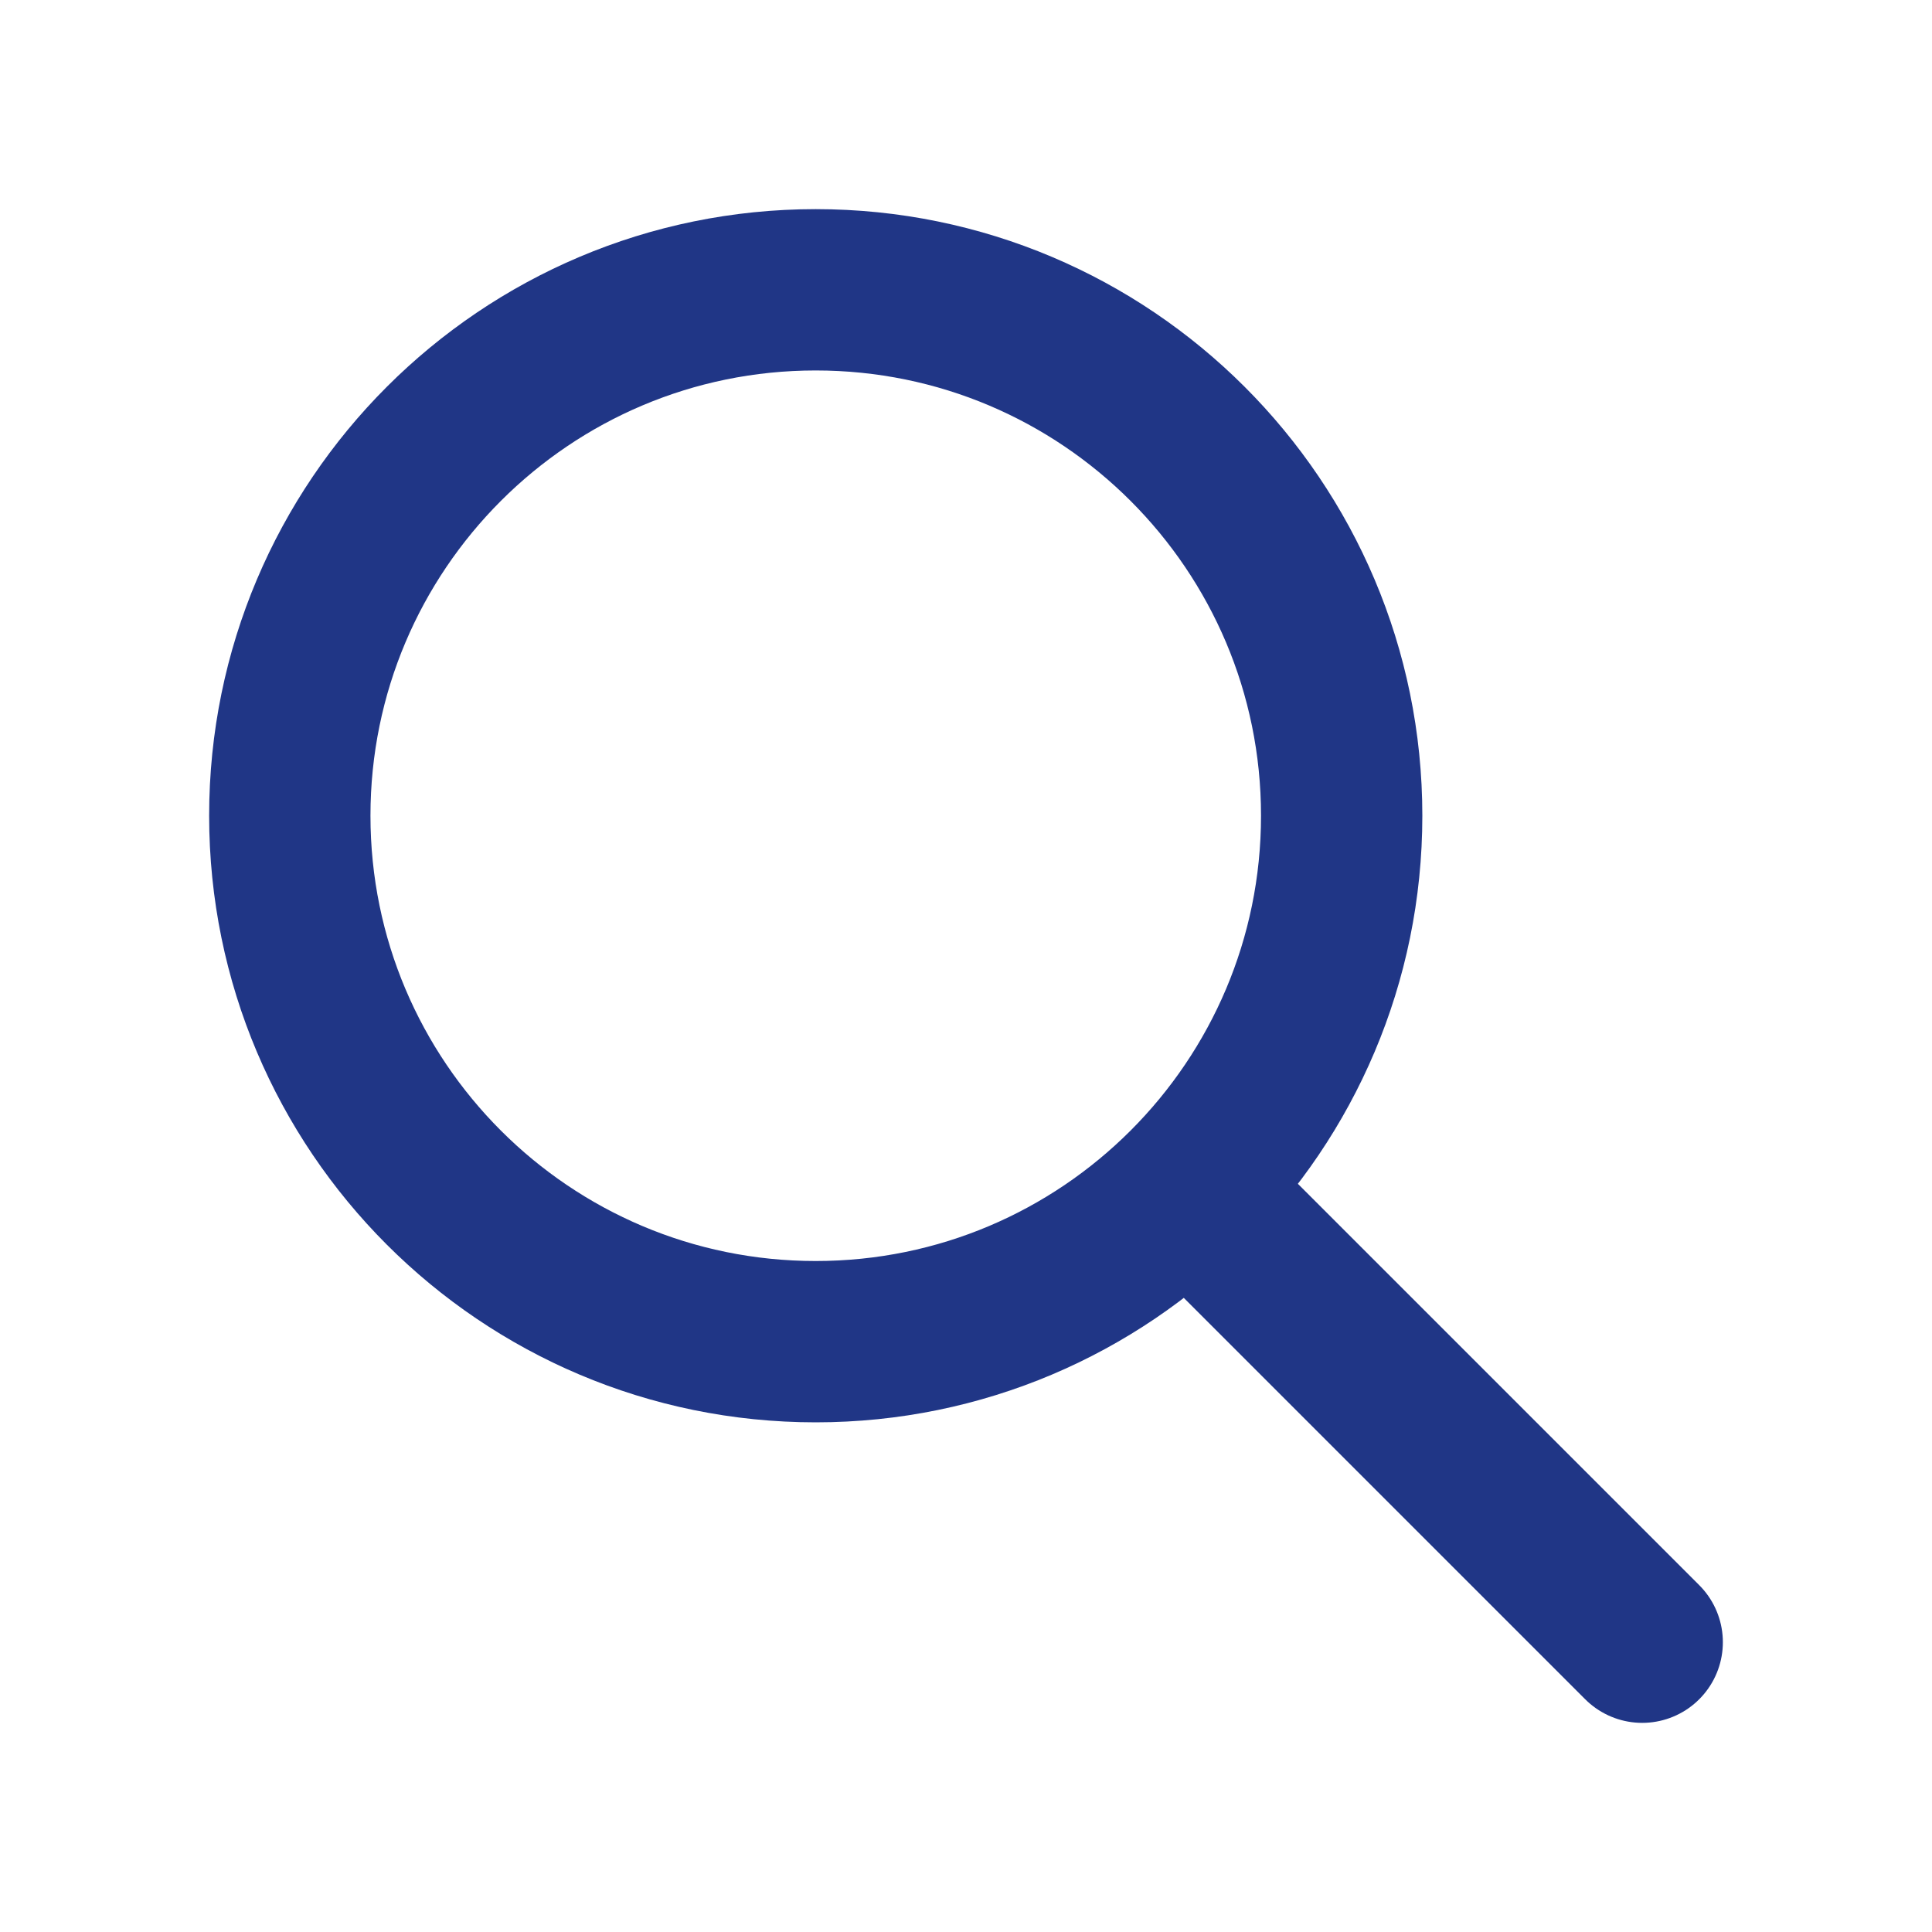
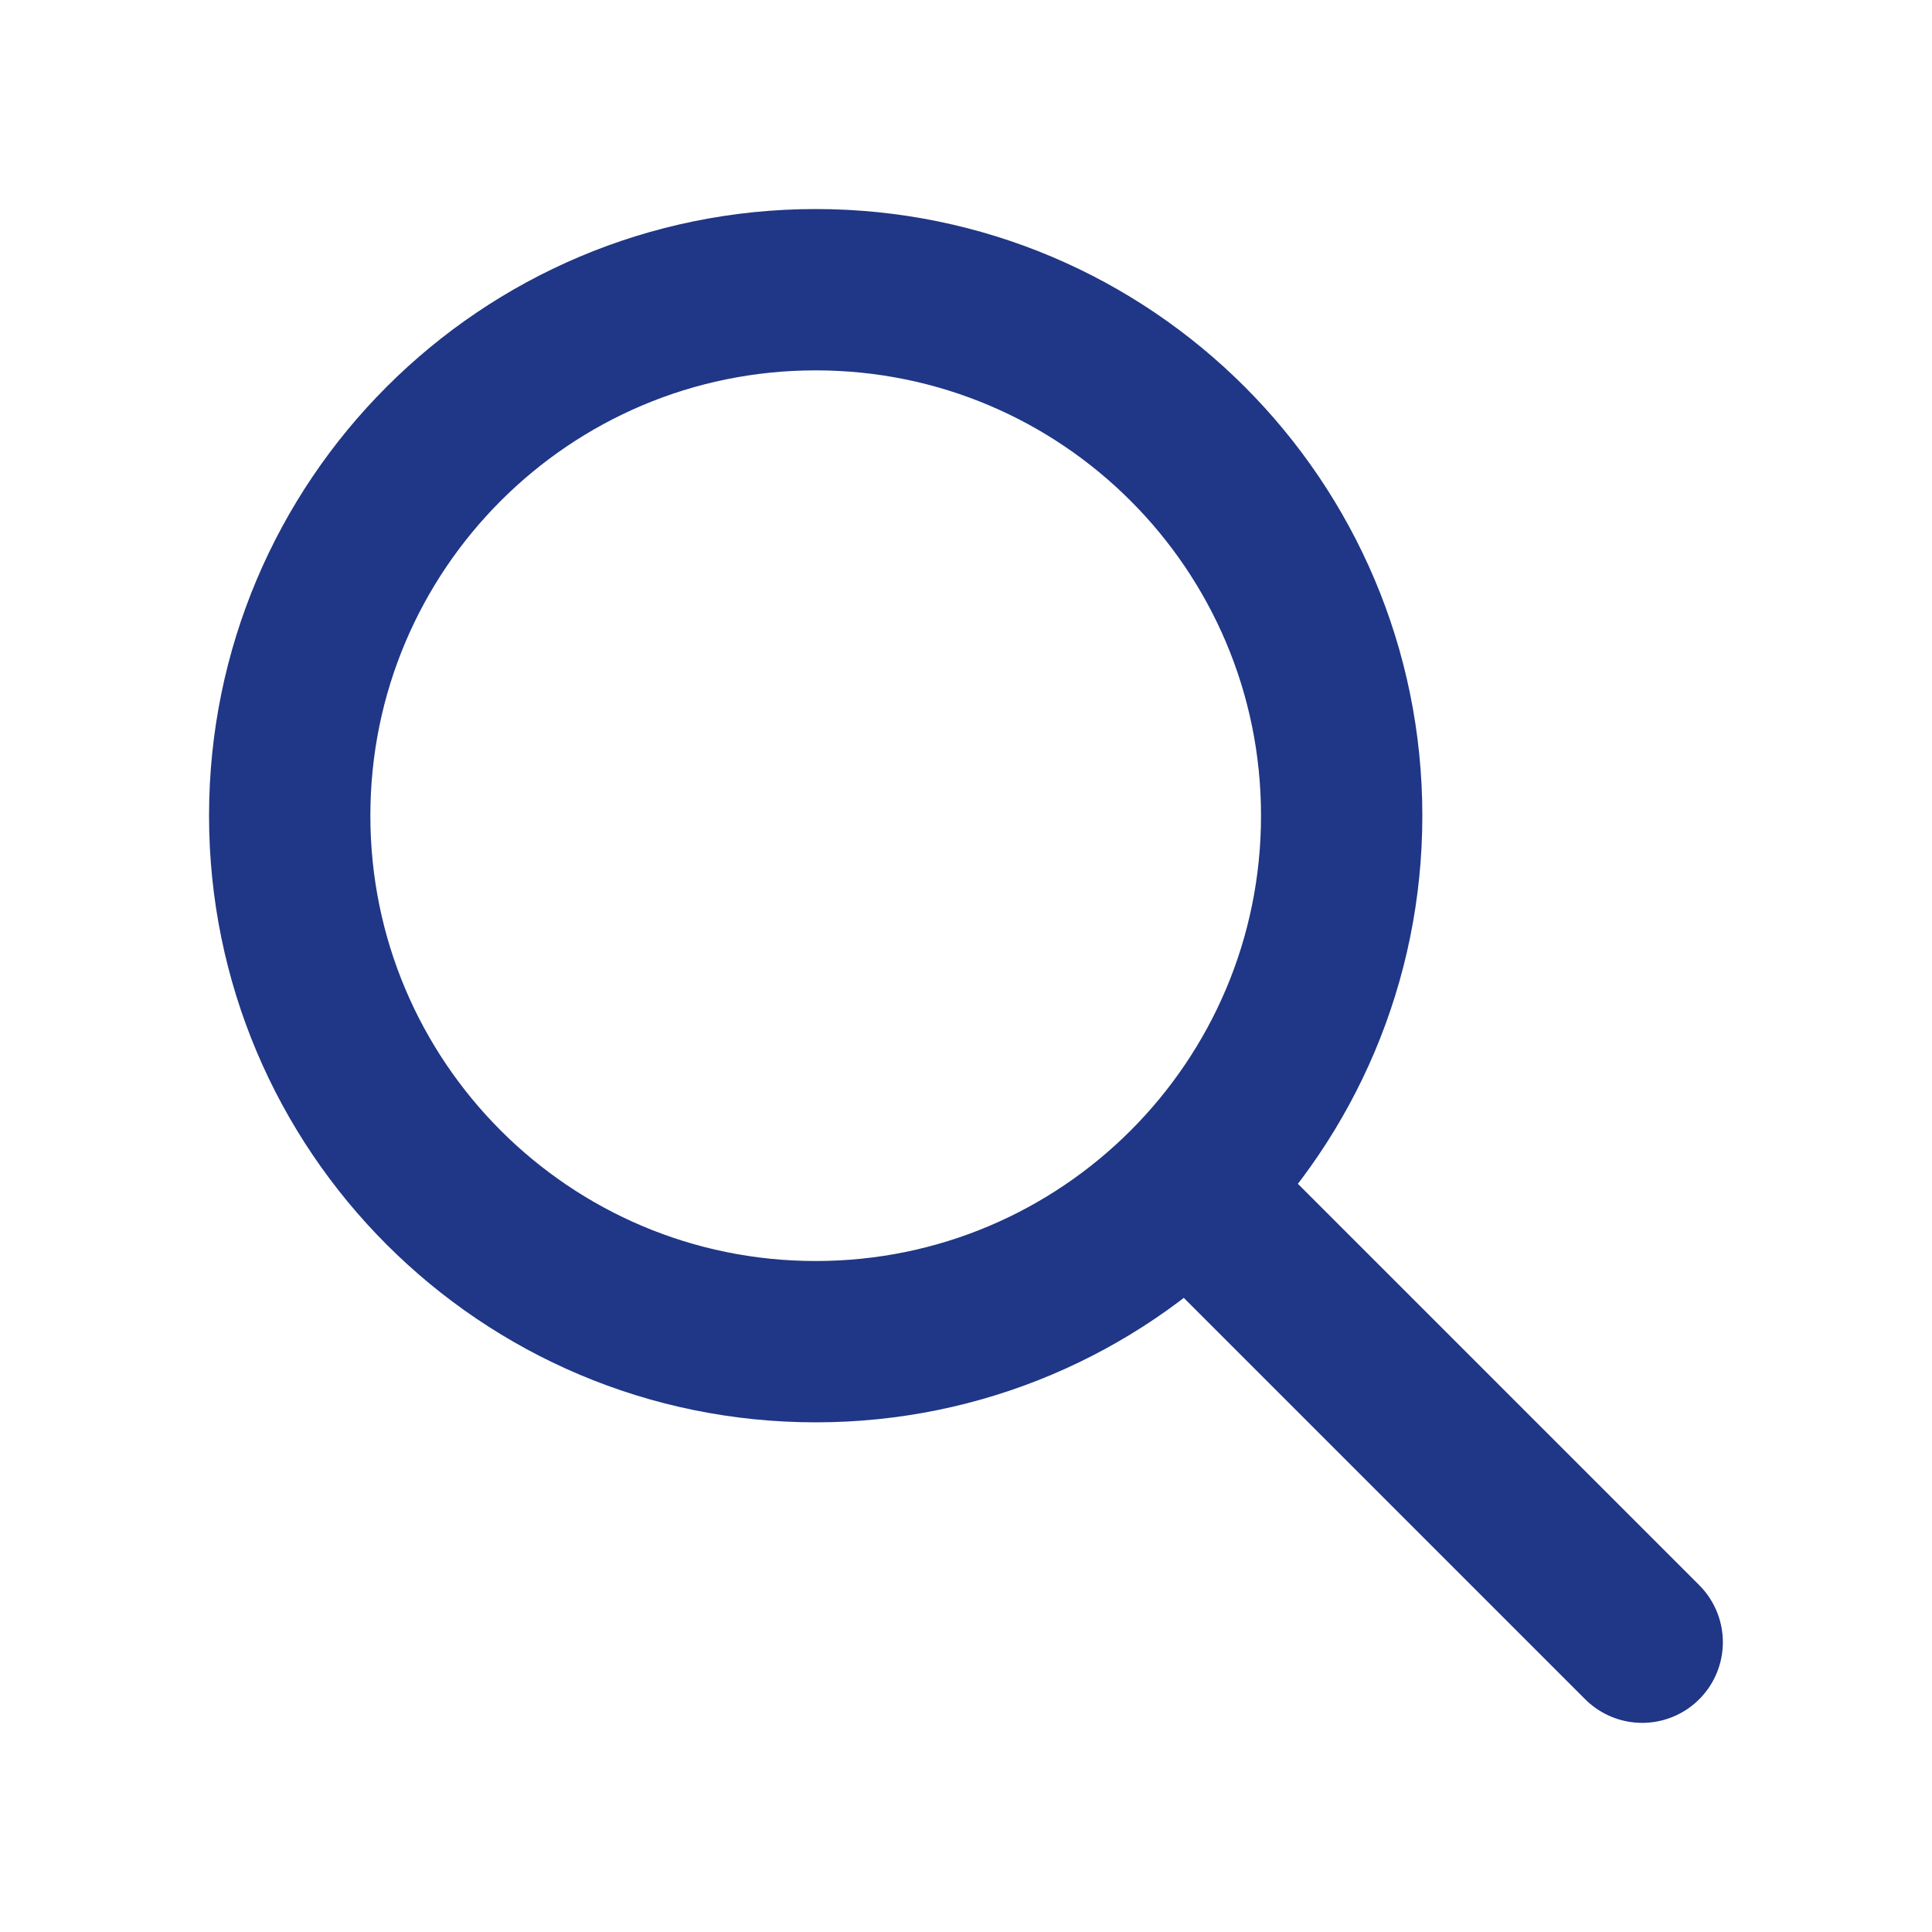
- <svg xmlns="http://www.w3.org/2000/svg" width="20" height="20" viewBox="0 0 20 20" fill="none">
-   <path d="M17 17L12.333 12.333M13.889 8.444C13.889 11.451 11.451 13.889 8.444 13.889C5.438 13.889 3 11.451 3 8.444C3 5.438 5.438 3 8.444 3C11.451 3 13.889 5.438 13.889 8.444Z" stroke="#203686" stroke-width="1.67" stroke-linecap="round" stroke-linejoin="round" />
+ <svg xmlns="http://www.w3.org/2000/svg" width="20" height="20" fill="none">
+   <path d="M17 17l-4.667-4.667m1.556-3.889a5.445 5.445 0 11-10.89 0 5.445 5.445 0 0110.89 0z" stroke="#203686" stroke-width="1.67" stroke-linecap="round" stroke-linejoin="round" />
</svg>
